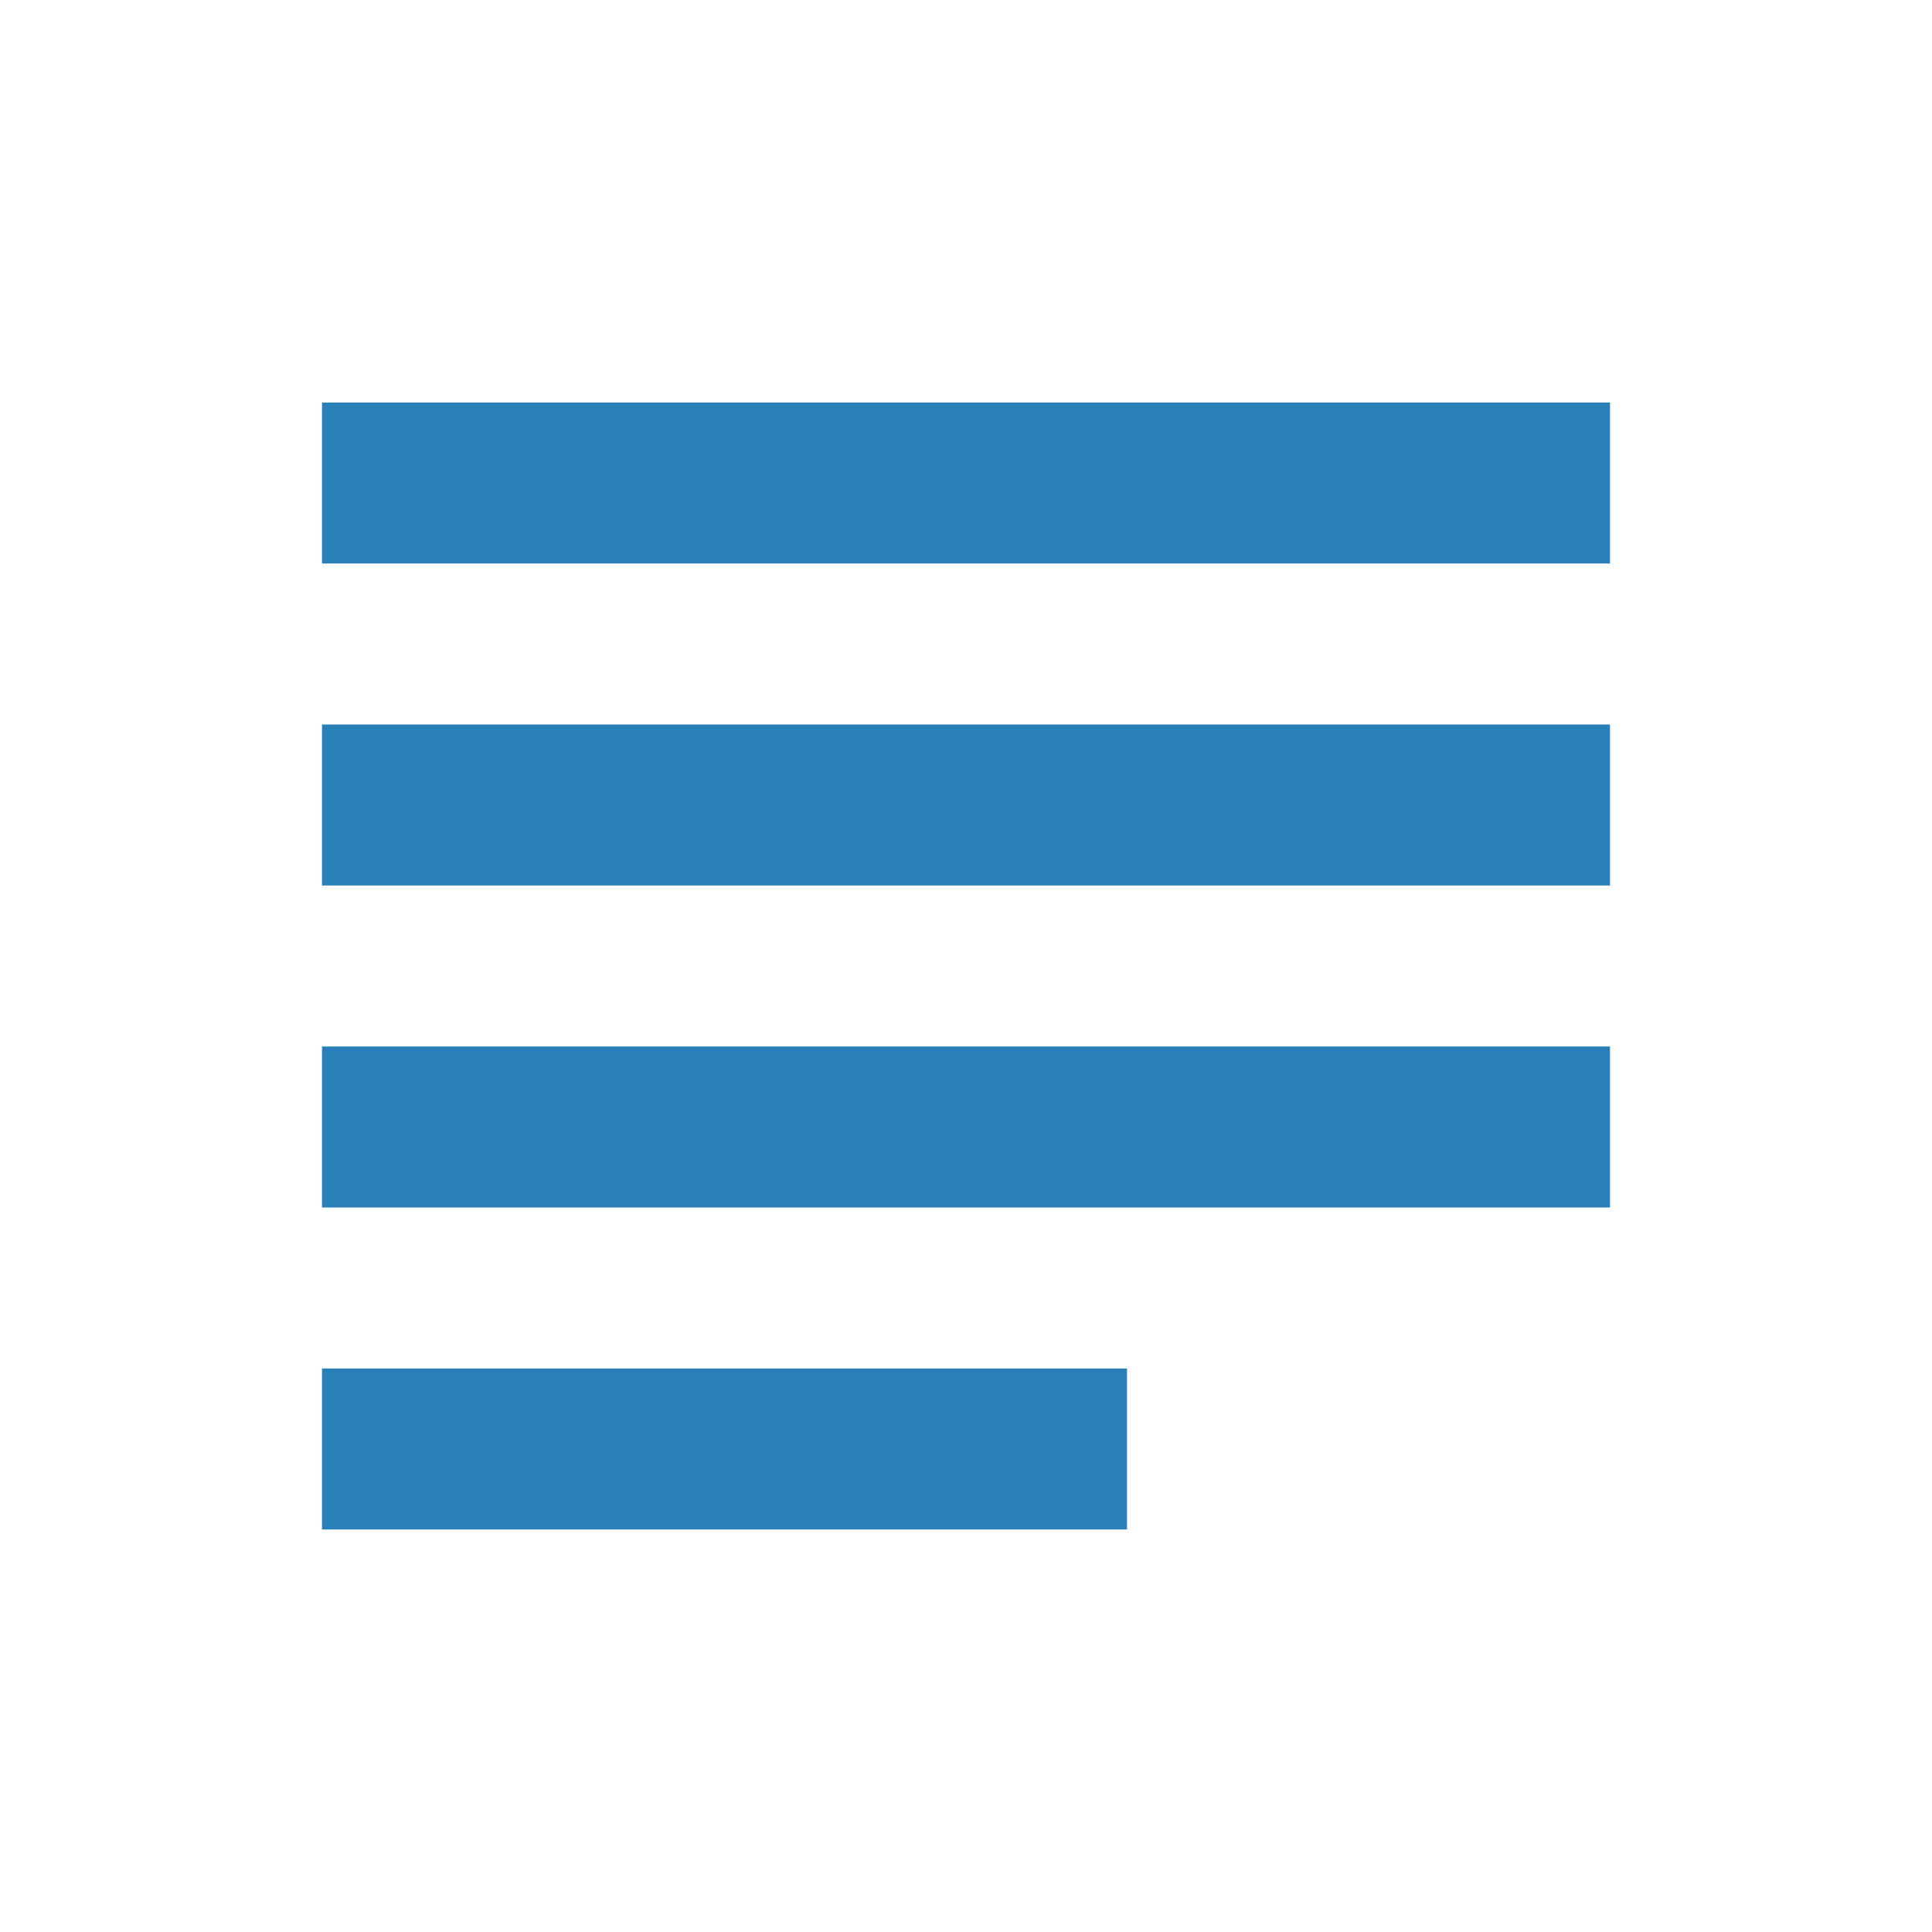
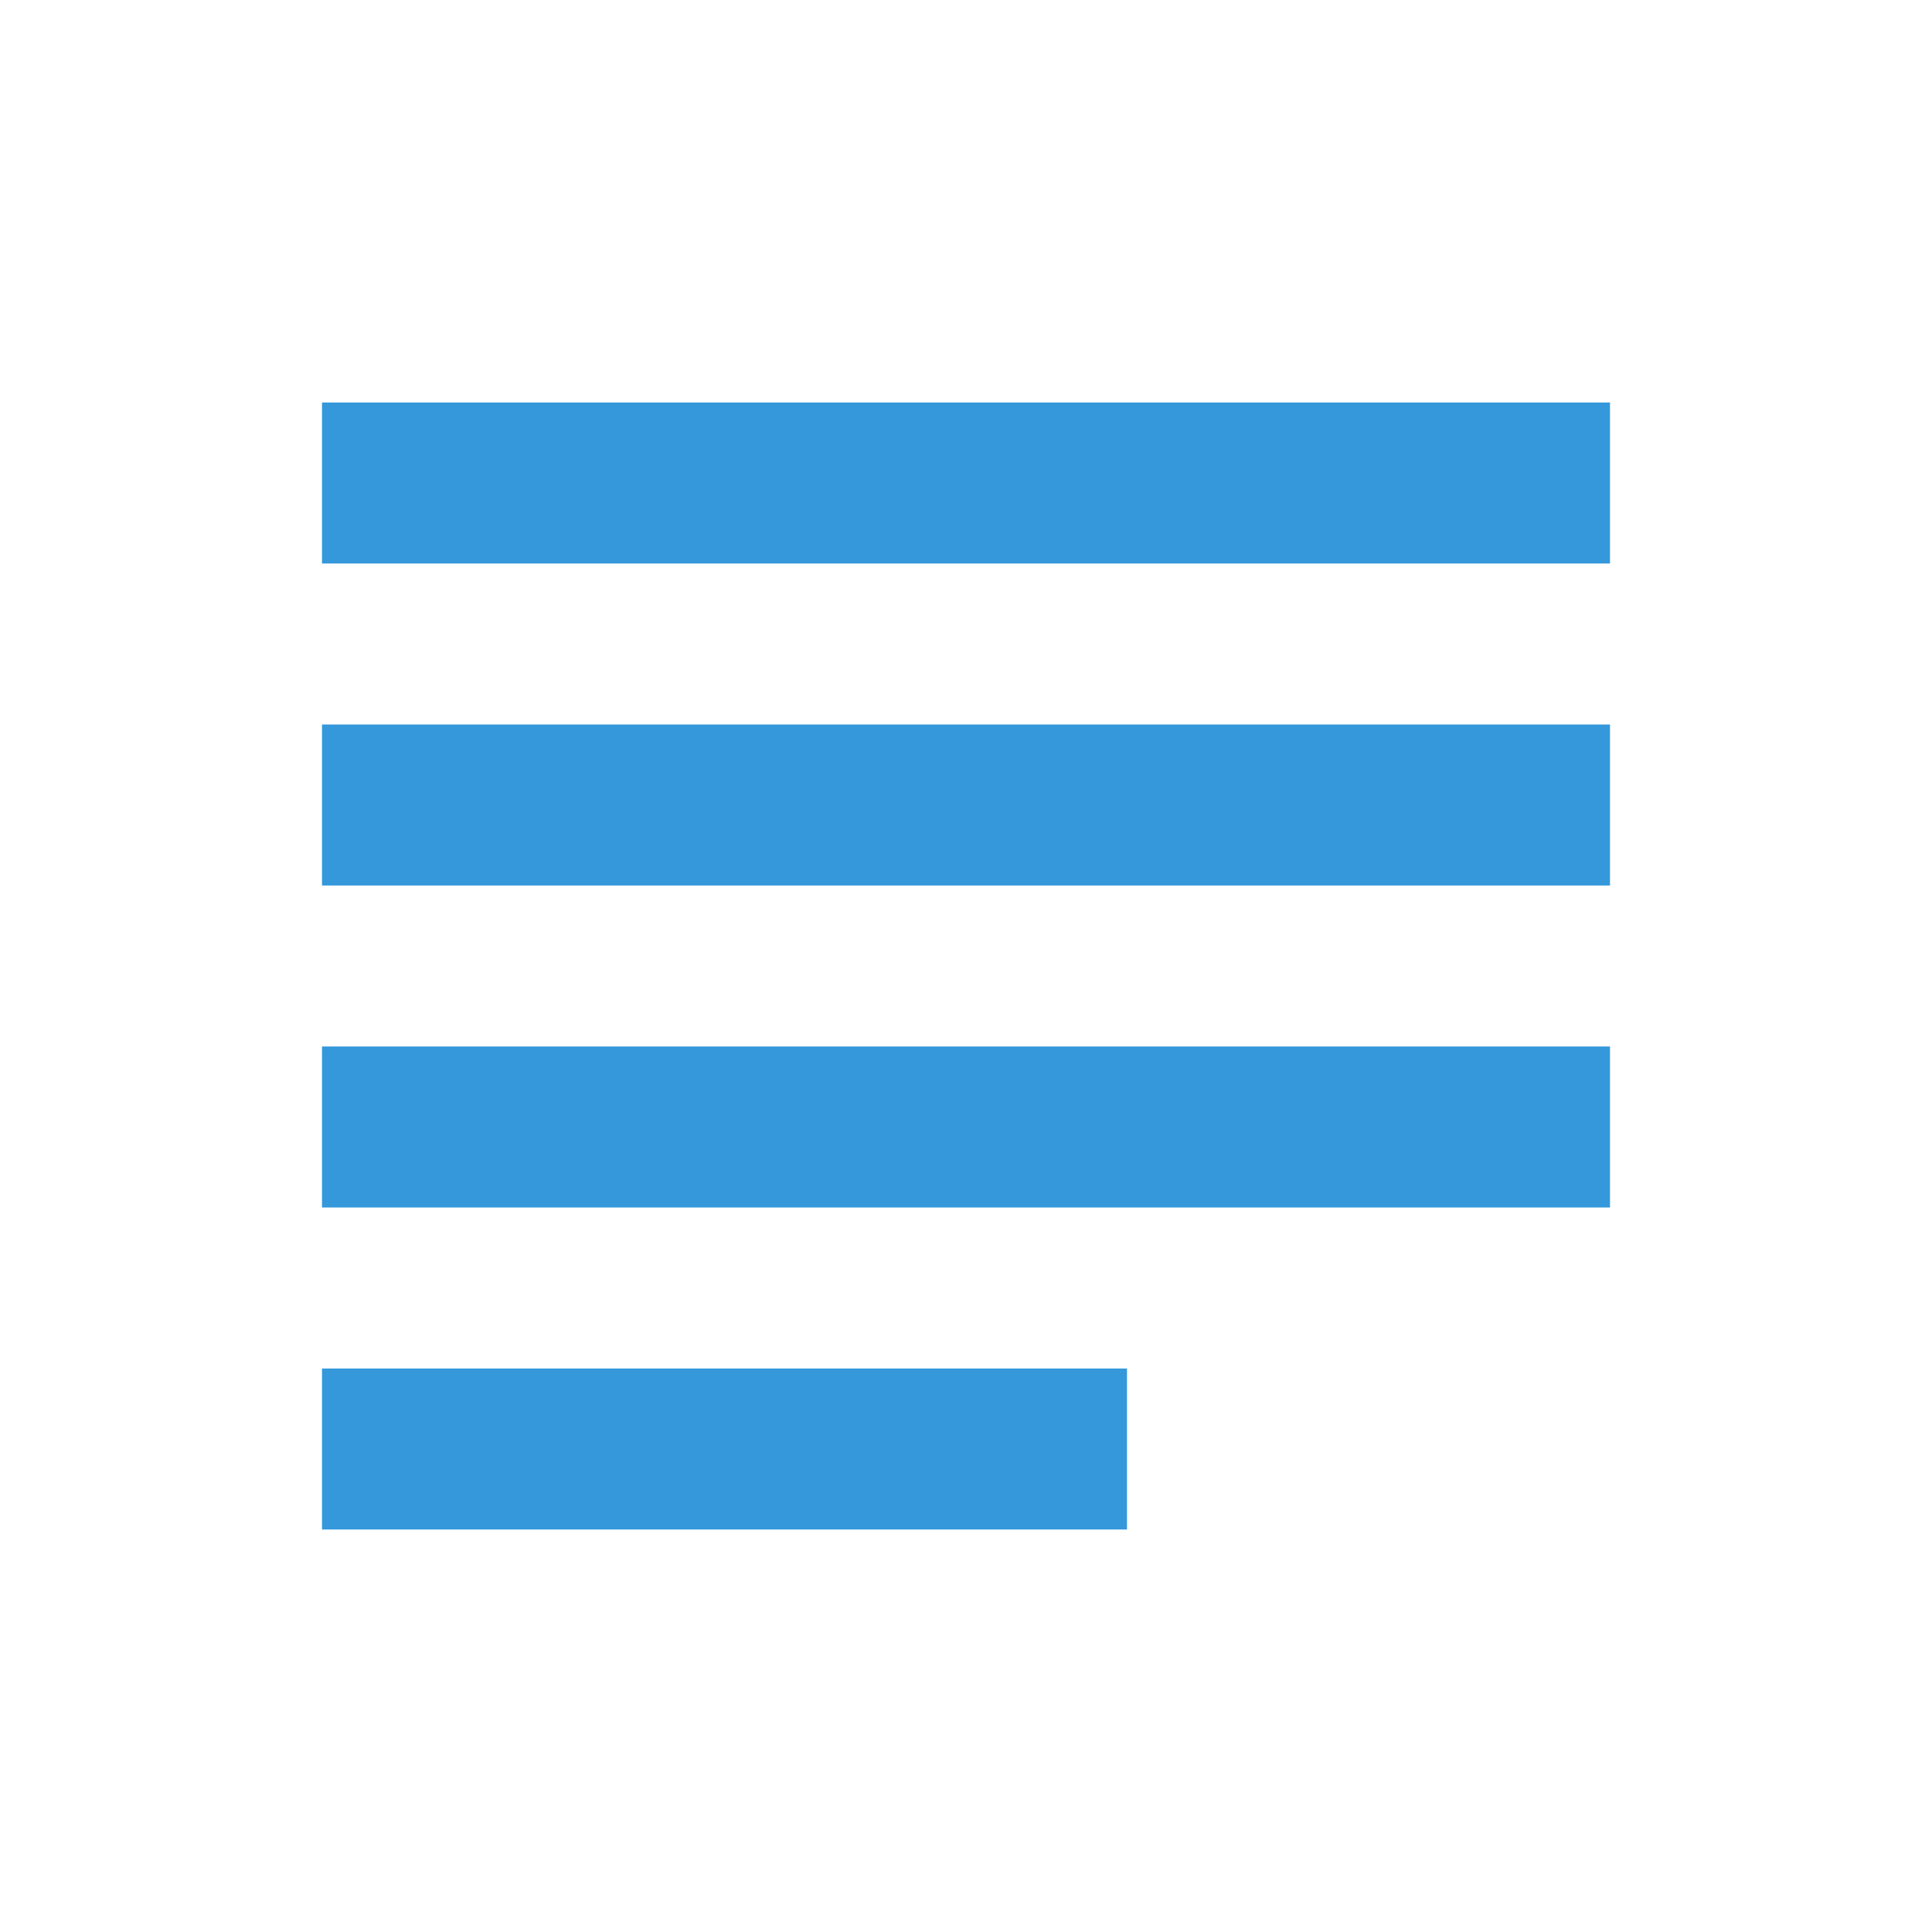
<svg xmlns="http://www.w3.org/2000/svg" width="48" height="48" viewBox="0 0 48 48">
-   <path d="M28 34h-20v4h20v-4zm12-16h-32v4h32v-4zm-32 12h32v-4h-32v4zm0-20v4h32v-4h-32z" fill="#2980b9" />
+   <path d="M28 34h-20v4h20v-4zm12-16h-32v4h32v-4zm-32 12h32v-4h-32v4zm0-20v4h32v-4h-32z" fill="#3498DB" />
  <path d="M0 0h48v48h-48z" fill="none" />
</svg>
